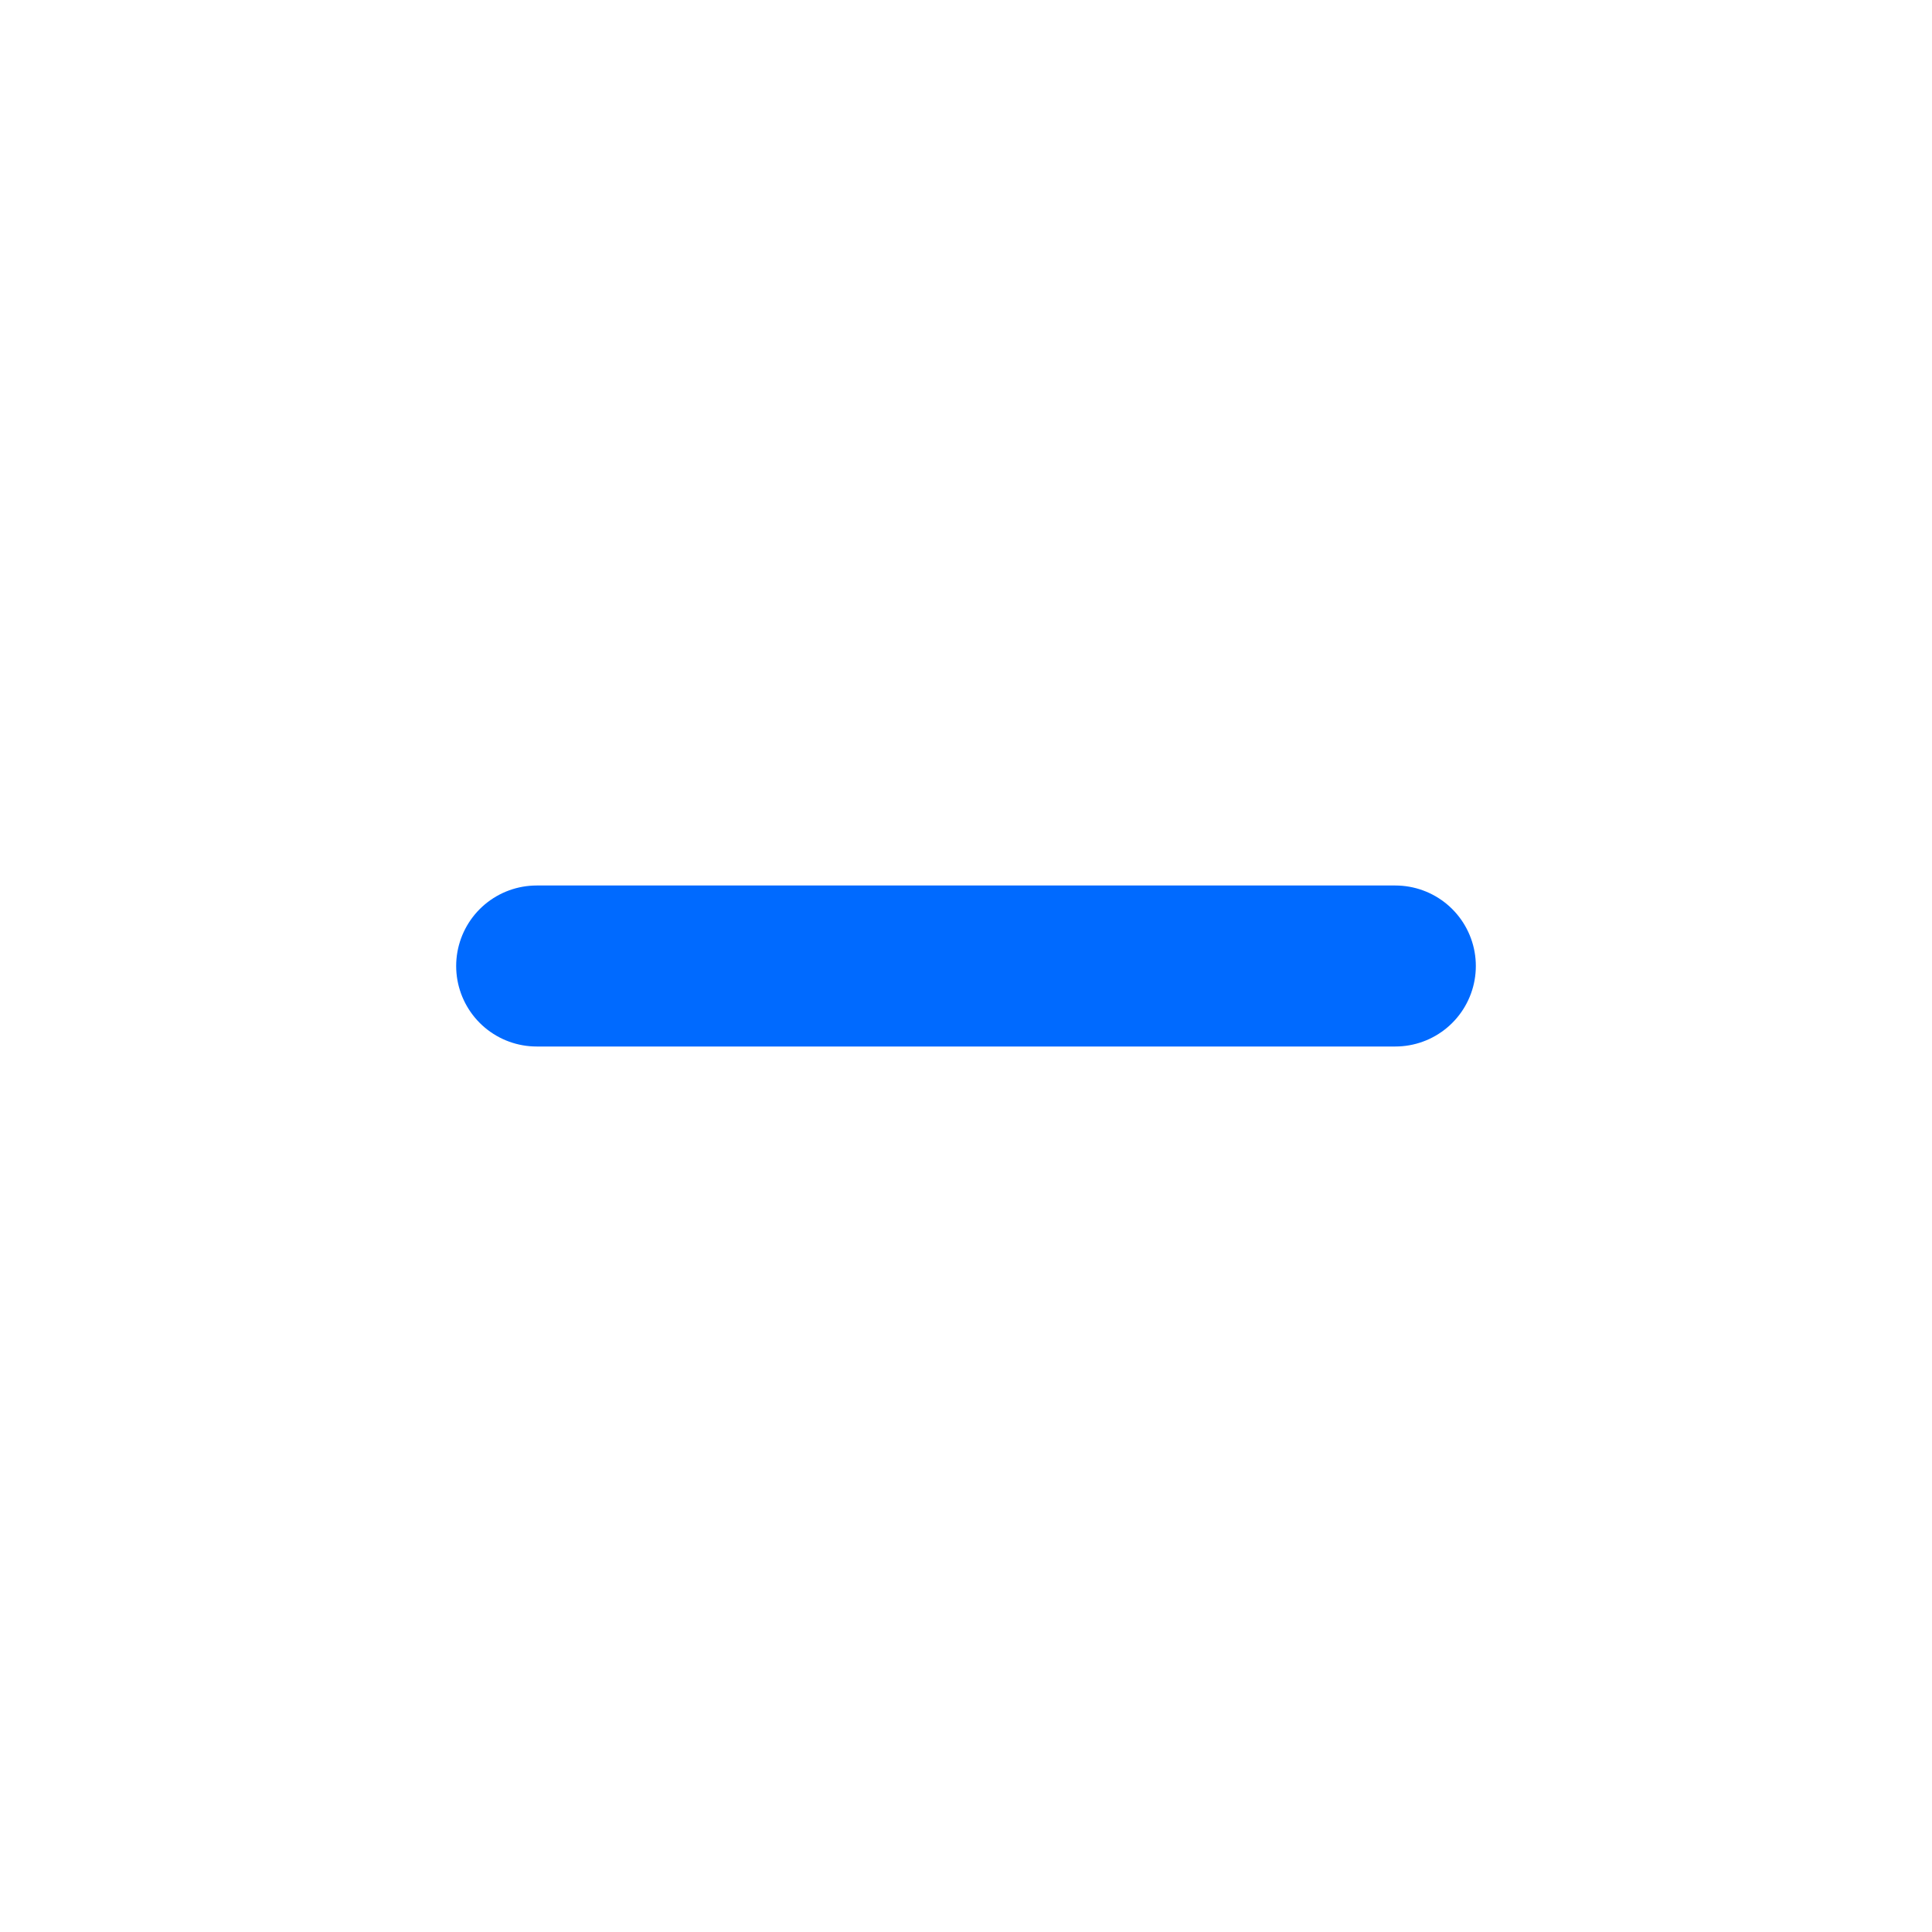
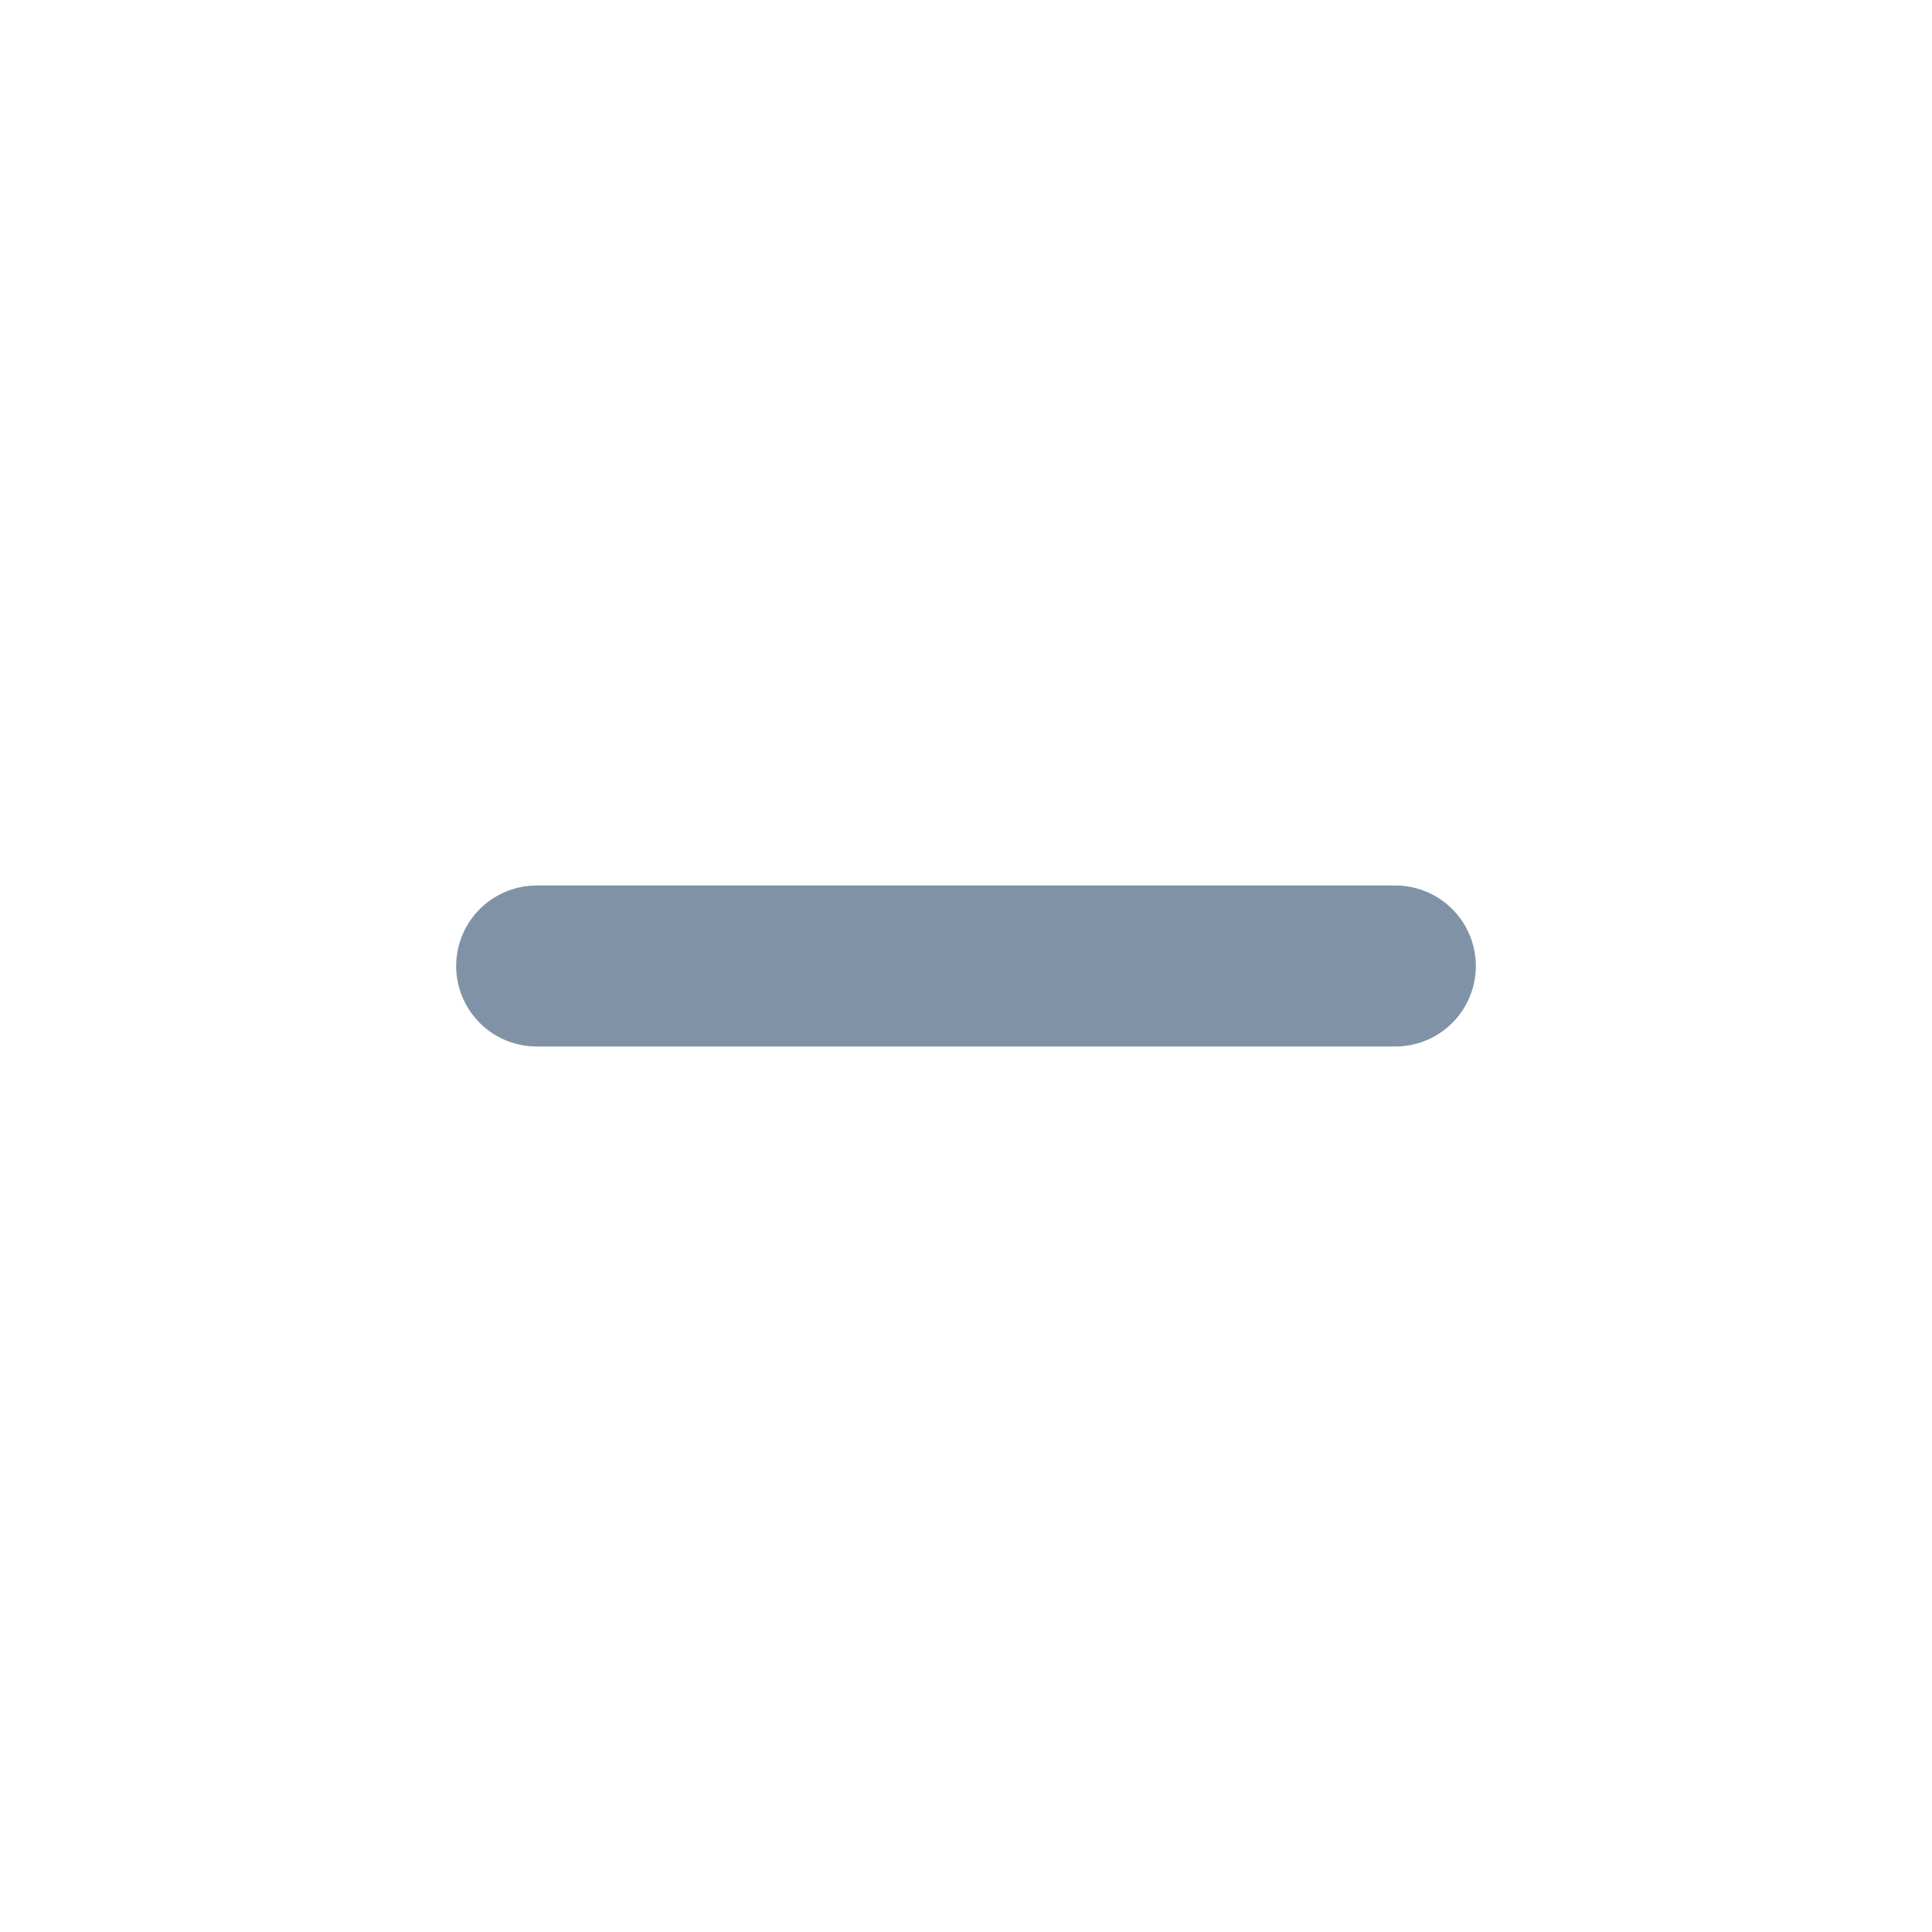
<svg xmlns="http://www.w3.org/2000/svg" width="18" height="18" viewBox="0 0 18 18" fill="none">
-   <path d="M5 9L13 9" stroke="#006AFF" stroke-width="1.5" stroke-linecap="round" stroke-linejoin="round" />
+   <path d="M5 9L13 9" stroke="#8093A6" stroke-width="1.5" stroke-linecap="round" stroke-linejoin="round" />
</svg>
